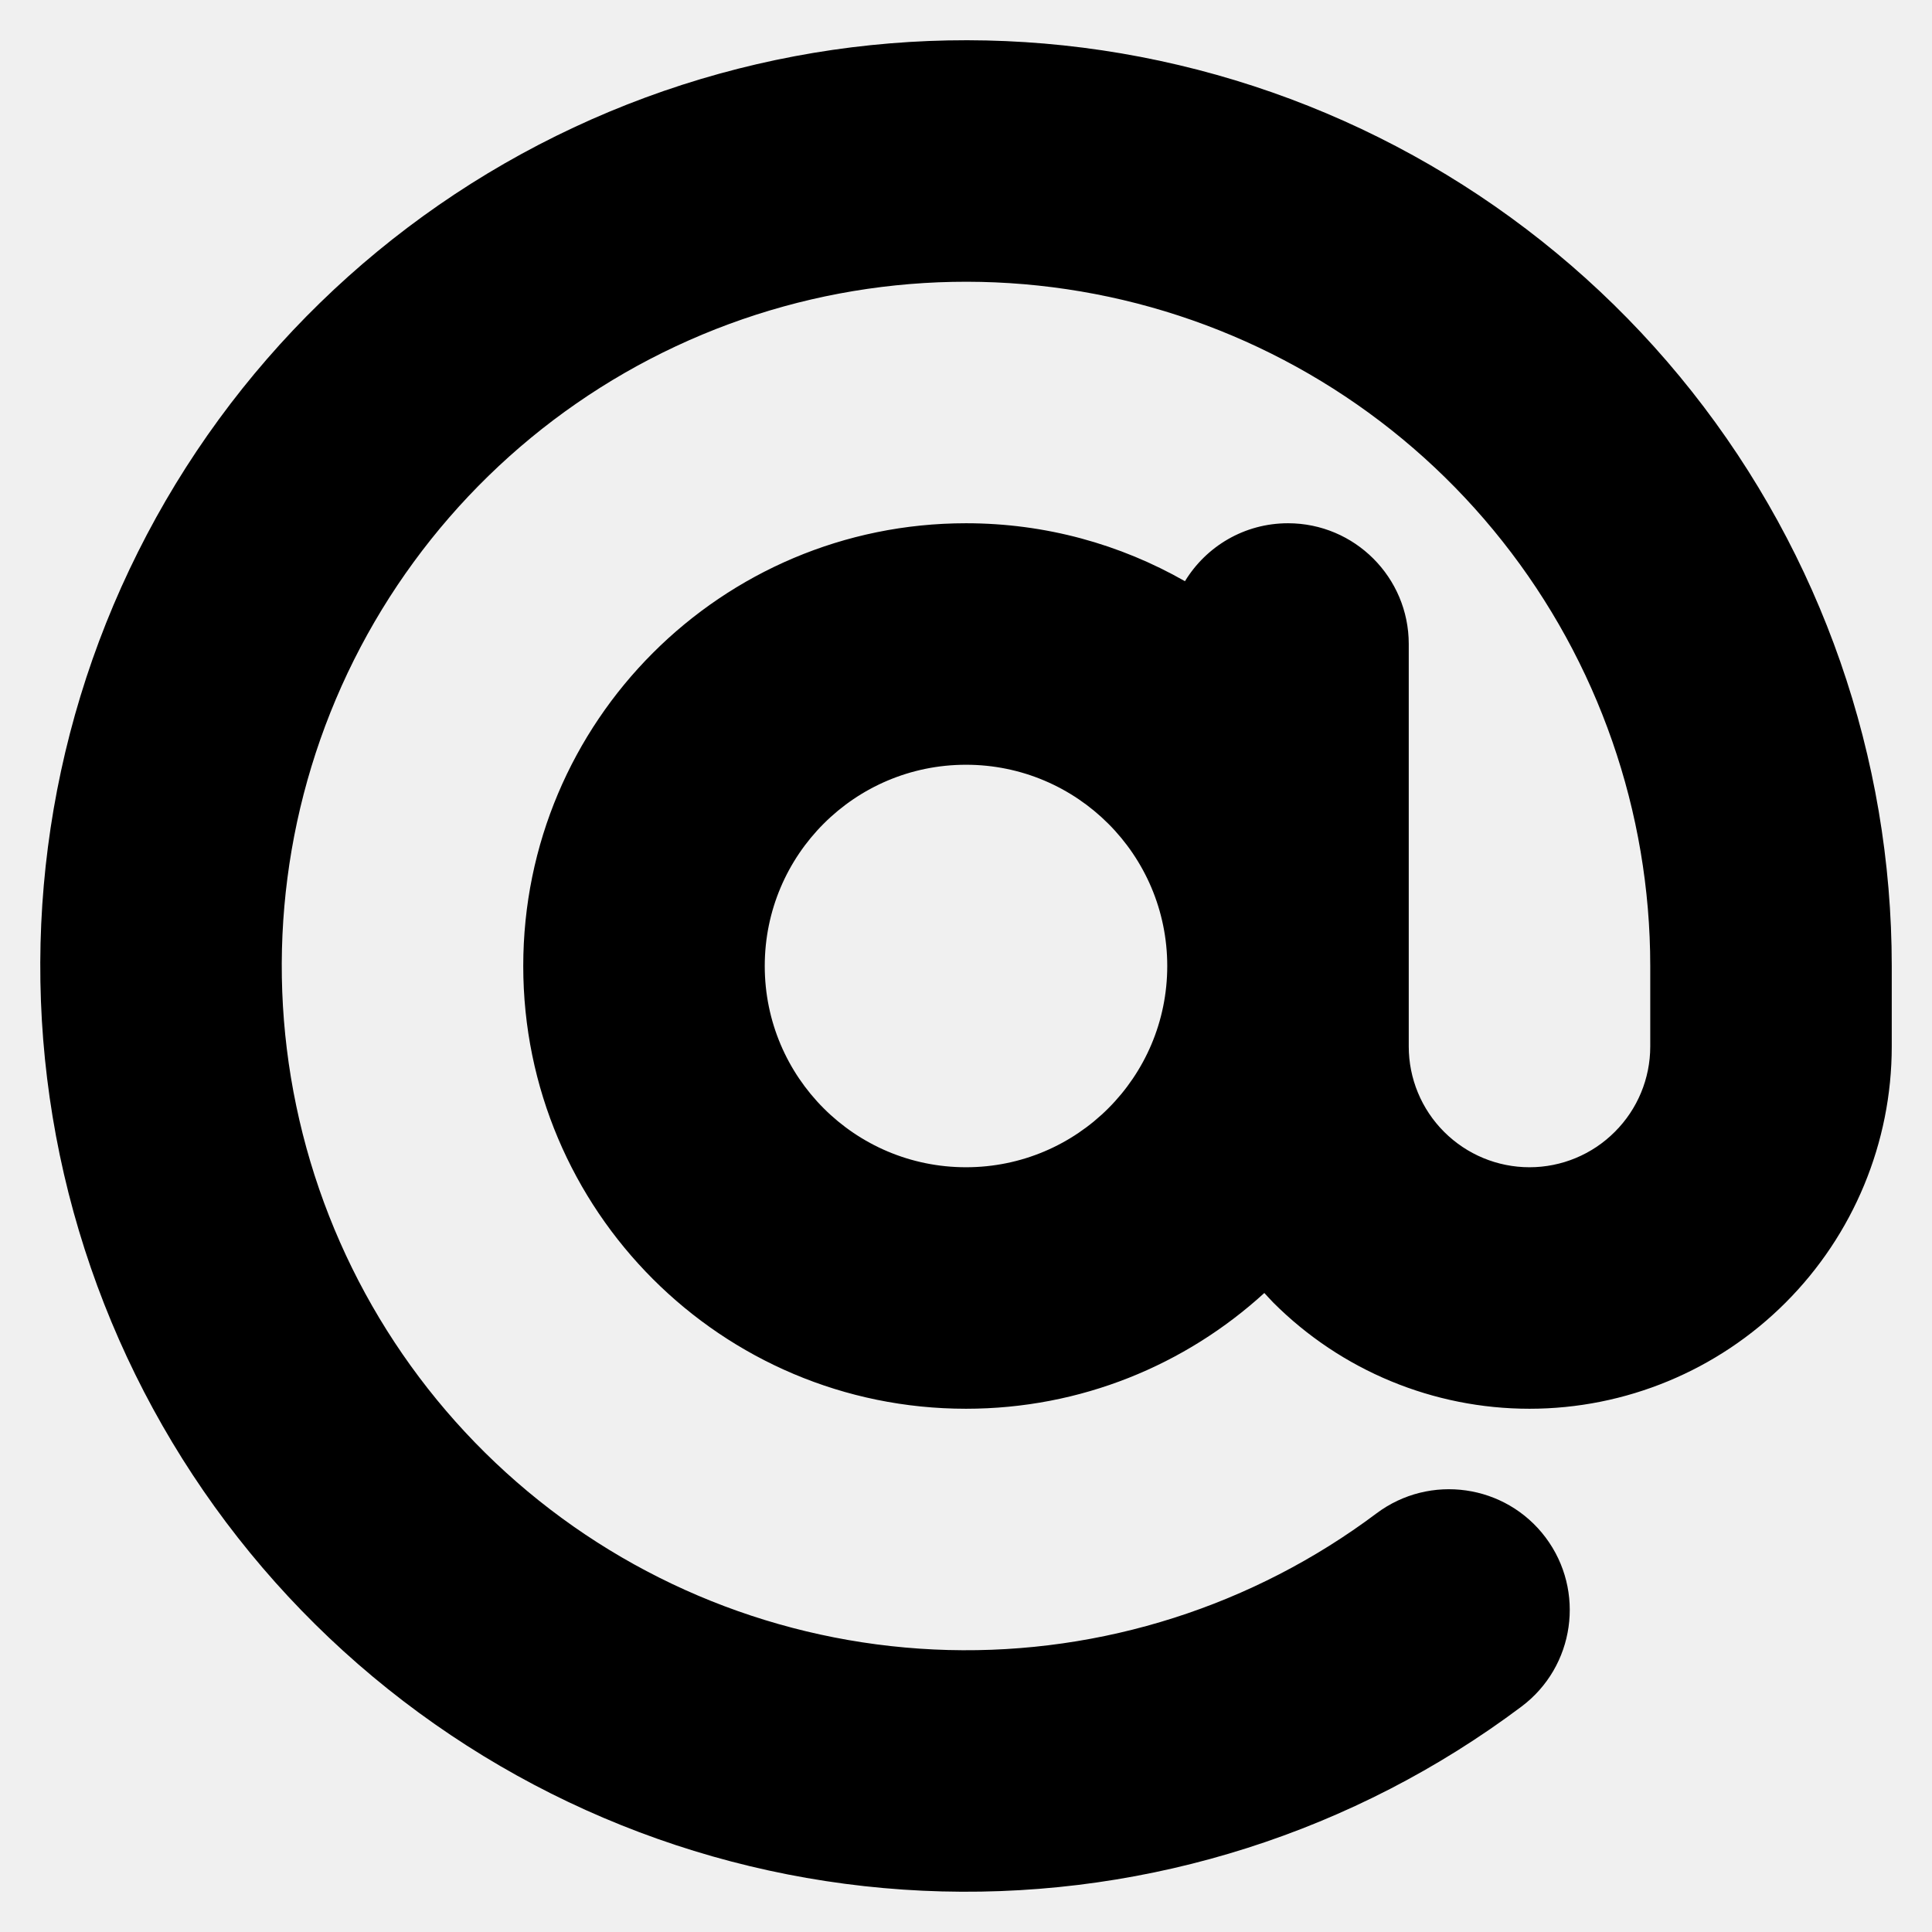
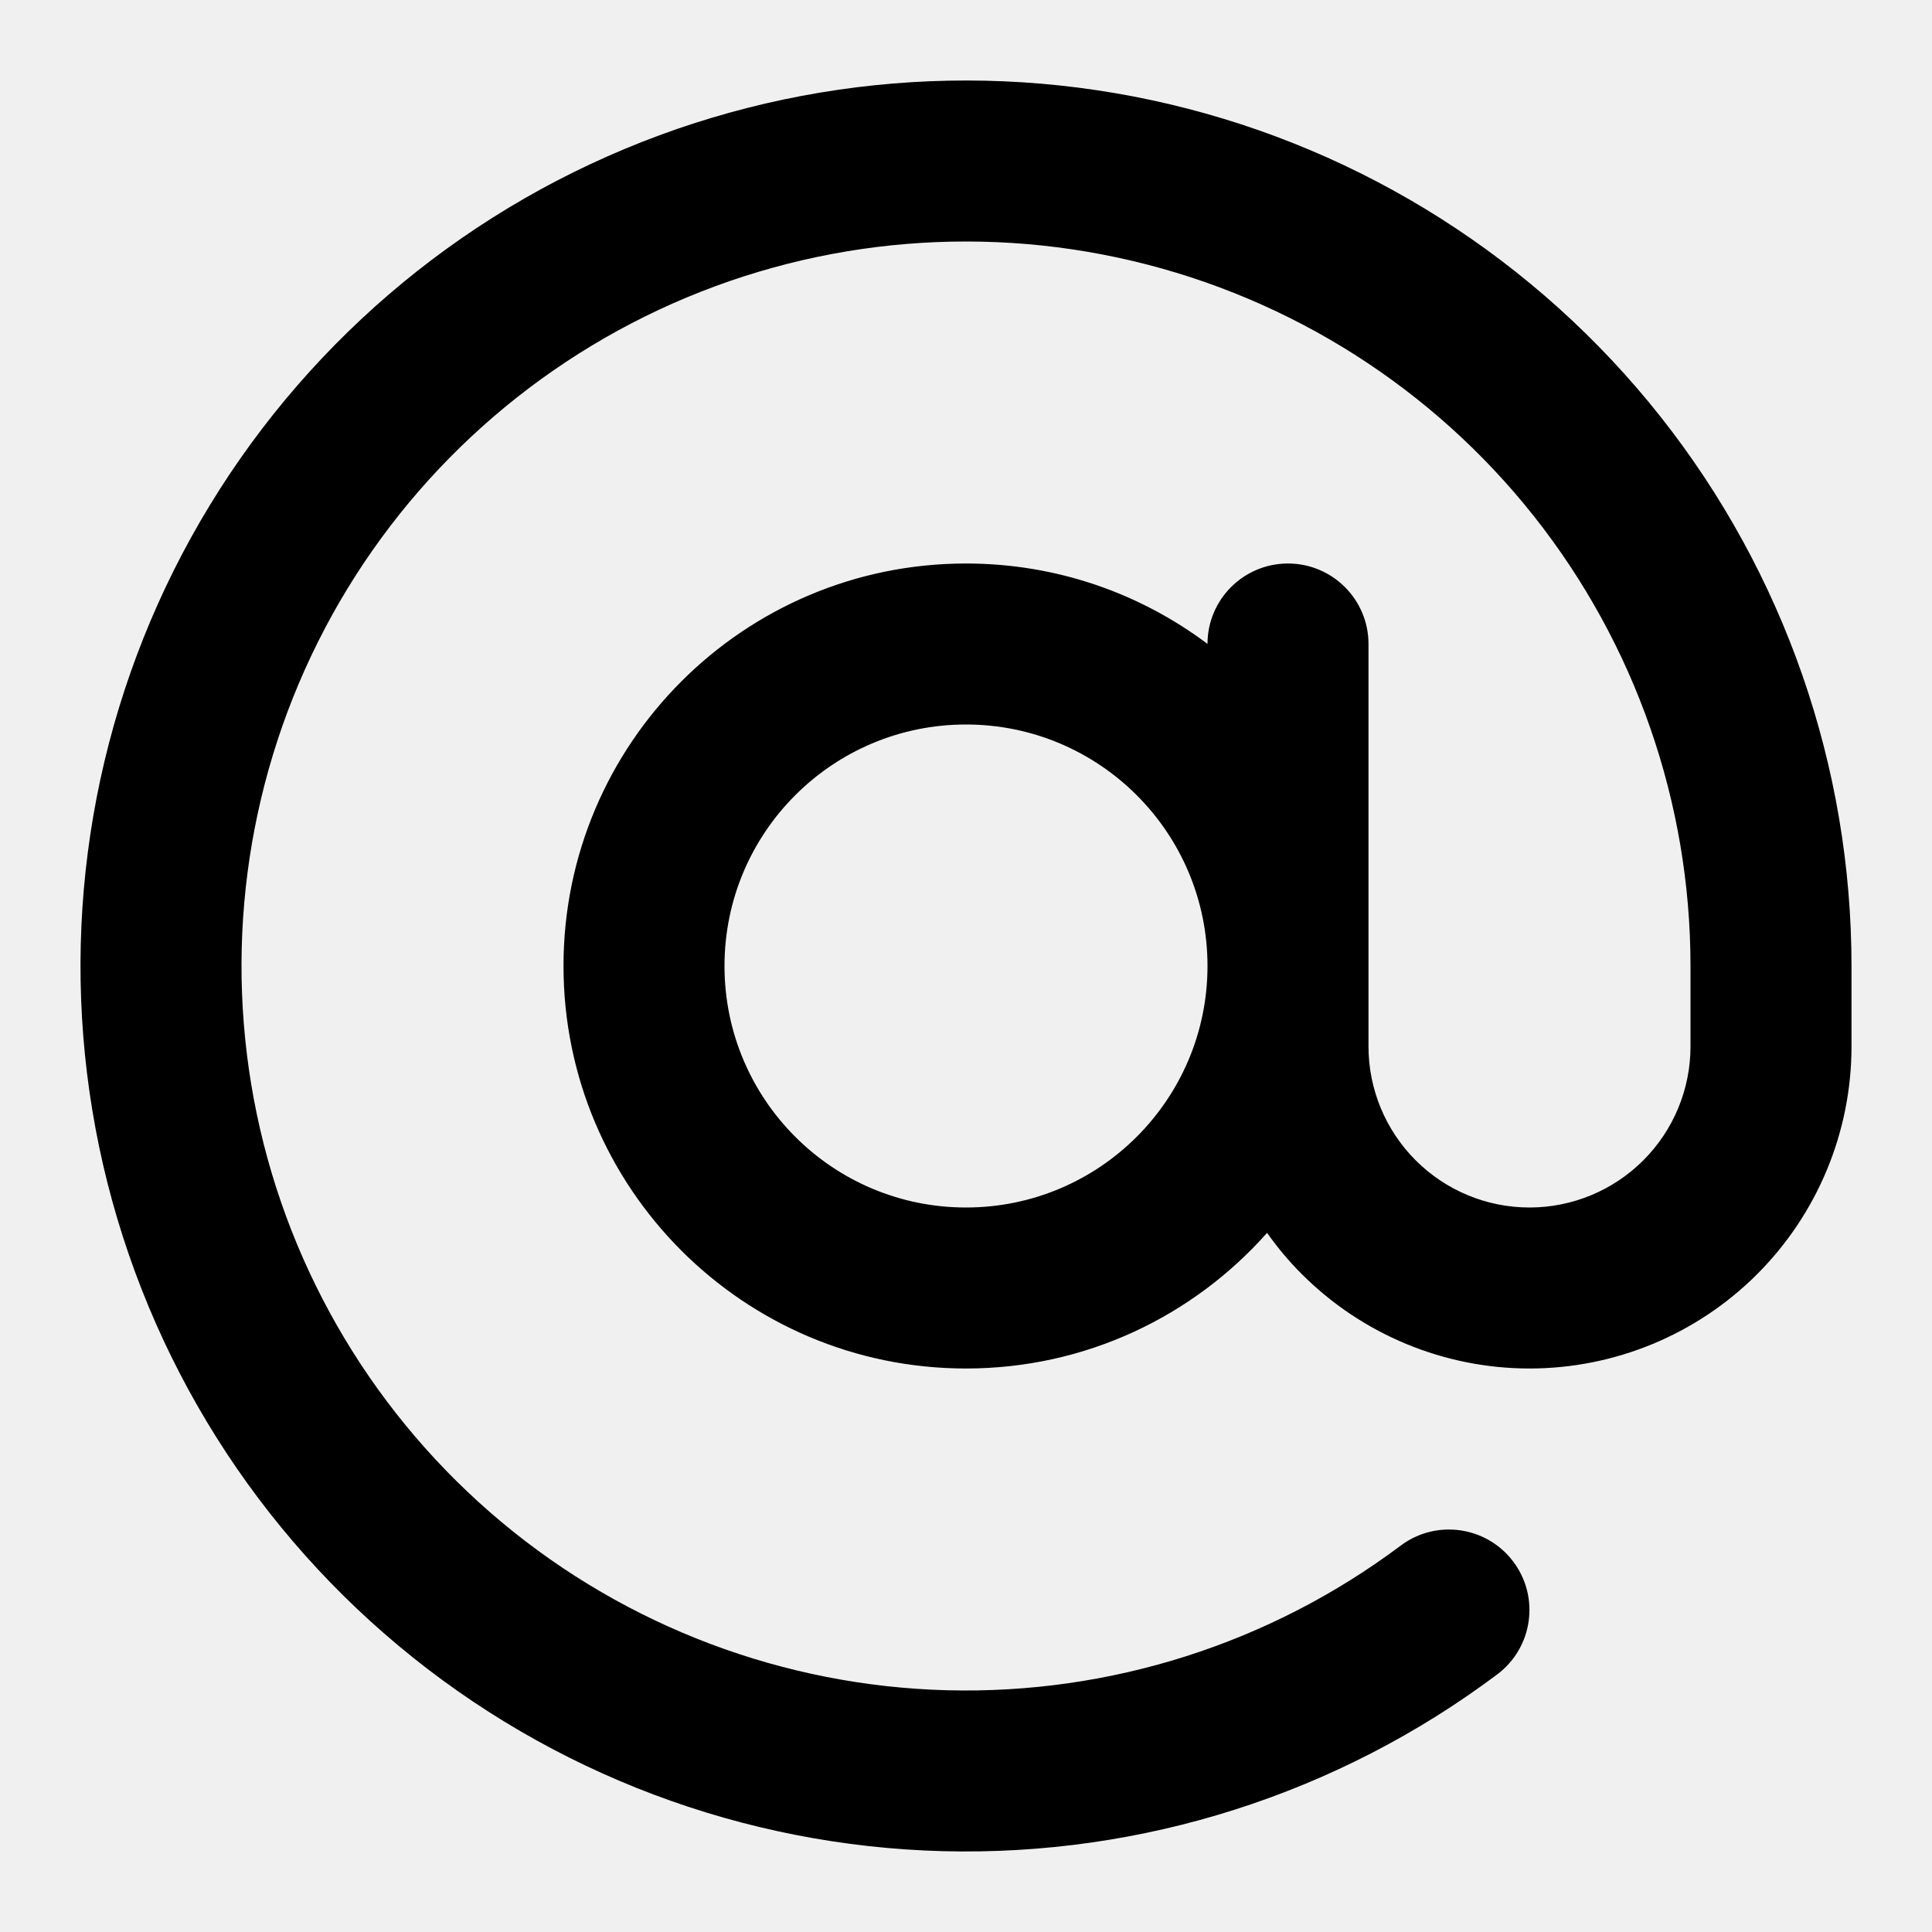
<svg xmlns="http://www.w3.org/2000/svg" width="24" height="24" viewBox="0 0 24 24" fill="none">
-   <g clip-path="url(#clip0_3781_26699)">
-     <path d="M7.126 1.584C9.472 0.486 12.121 0.212 14.642 0.808C17.163 1.403 19.41 2.832 21.017 4.863C22.625 6.895 23.5 9.409 23.5 12V13C23.5 14.193 23.025 15.338 22.181 16.182C21.338 17.026 20.193 17.5 19 17.5C17.806 17.5 16.662 17.026 15.818 16.182C15.78 16.143 15.743 16.102 15.706 16.062C14.728 16.955 13.428 17.5 12 17.5C8.962 17.5 6.5 15.037 6.5 12C6.5 8.962 8.962 6.5 12 6.5C12.989 6.5 13.917 6.762 14.72 7.22C14.983 6.788 15.457 6.5 16 6.5C16.828 6.5 17.5 7.172 17.5 8V13C17.5 13.398 17.658 13.779 17.939 14.06C18.221 14.342 18.602 14.5 19 14.5C19.398 14.5 19.779 14.342 20.06 14.06C20.342 13.779 20.5 13.398 20.5 13V12C20.5 10.085 19.853 8.226 18.665 6.725C17.477 5.223 15.816 4.167 13.953 3.727C12.089 3.288 10.132 3.489 8.397 4.301C6.663 5.112 5.254 6.486 4.397 8.198C3.541 9.911 3.288 11.863 3.68 13.737C4.071 15.611 5.084 17.299 6.554 18.526C8.024 19.753 9.865 20.447 11.779 20.497C13.693 20.547 15.568 19.948 17.099 18.8C17.762 18.303 18.703 18.437 19.2 19.099C19.697 19.762 19.563 20.703 18.9 21.2C16.828 22.755 14.291 23.563 11.701 23.496C9.111 23.429 6.621 22.489 4.632 20.829C2.643 19.169 1.273 16.886 0.743 14.351C0.214 11.815 0.555 9.174 1.714 6.857C2.872 4.54 4.779 2.682 7.126 1.584ZM12 9.5C10.619 9.5 9.5 10.619 9.5 12C9.5 13.381 10.619 14.5 12 14.5C13.381 14.5 14.5 13.381 14.5 12C14.5 10.619 13.38 9.5 12 9.5Z" fill="black" />
-   </g>
-   <defs>
-     <clipPath id="clip0_3781_26699">
-       <rect width="24" height="24" fill="white" />
-     </clipPath>
-   </defs>
+   <path d="M7.338 2.037C9.582 0.987 12.115 0.725 14.527 1.294C16.939 1.863 19.088 3.231 20.626 5.174C22.163 7.117 23 9.522 23 12V13C23 14.061 22.578 15.078 21.828 15.828C21.078 16.578 20.061 17 19 17C17.939 17 16.922 16.578 16.172 15.828C16.012 15.669 15.869 15.497 15.74 15.315C14.824 16.348 13.489 17 12 17C9.238 17 7 14.761 7 12C7 9.239 9.238 7 12 7C13.125 7 14.164 7.371 15 7.999C15 7.447 15.448 7 16 7C16.552 7 17 7.448 17 8V13C17 13.53 17.211 14.039 17.586 14.414C17.961 14.789 18.469 15 19 15C19.53 15 20.039 14.789 20.414 14.414C20.789 14.039 21 13.53 21 13V12C21 9.973 20.315 8.005 19.057 6.415C17.799 4.825 16.04 3.707 14.067 3.241C12.094 2.775 10.021 2.989 8.185 3.848C6.349 4.708 4.856 6.161 3.95 7.974C3.043 9.788 2.776 11.855 3.19 13.84C3.604 15.824 4.677 17.611 6.233 18.91C7.789 20.209 9.74 20.944 11.766 20.997C13.793 21.049 15.778 20.416 17.4 19.2C17.842 18.869 18.468 18.959 18.799 19.4C19.131 19.842 19.041 20.468 18.599 20.8C16.617 22.286 14.191 23.06 11.713 22.996C9.237 22.931 6.854 22.033 4.952 20.445C3.049 18.857 1.739 16.674 1.232 14.248C0.726 11.822 1.053 9.297 2.161 7.081C3.269 4.865 5.093 3.087 7.338 2.037ZM12 9C10.343 9 9 10.343 9 12C9 13.657 10.343 15 12 15C13.656 15 15 13.657 15 12C15 10.343 13.656 9 12 9Z" fill="black" />
</svg>
